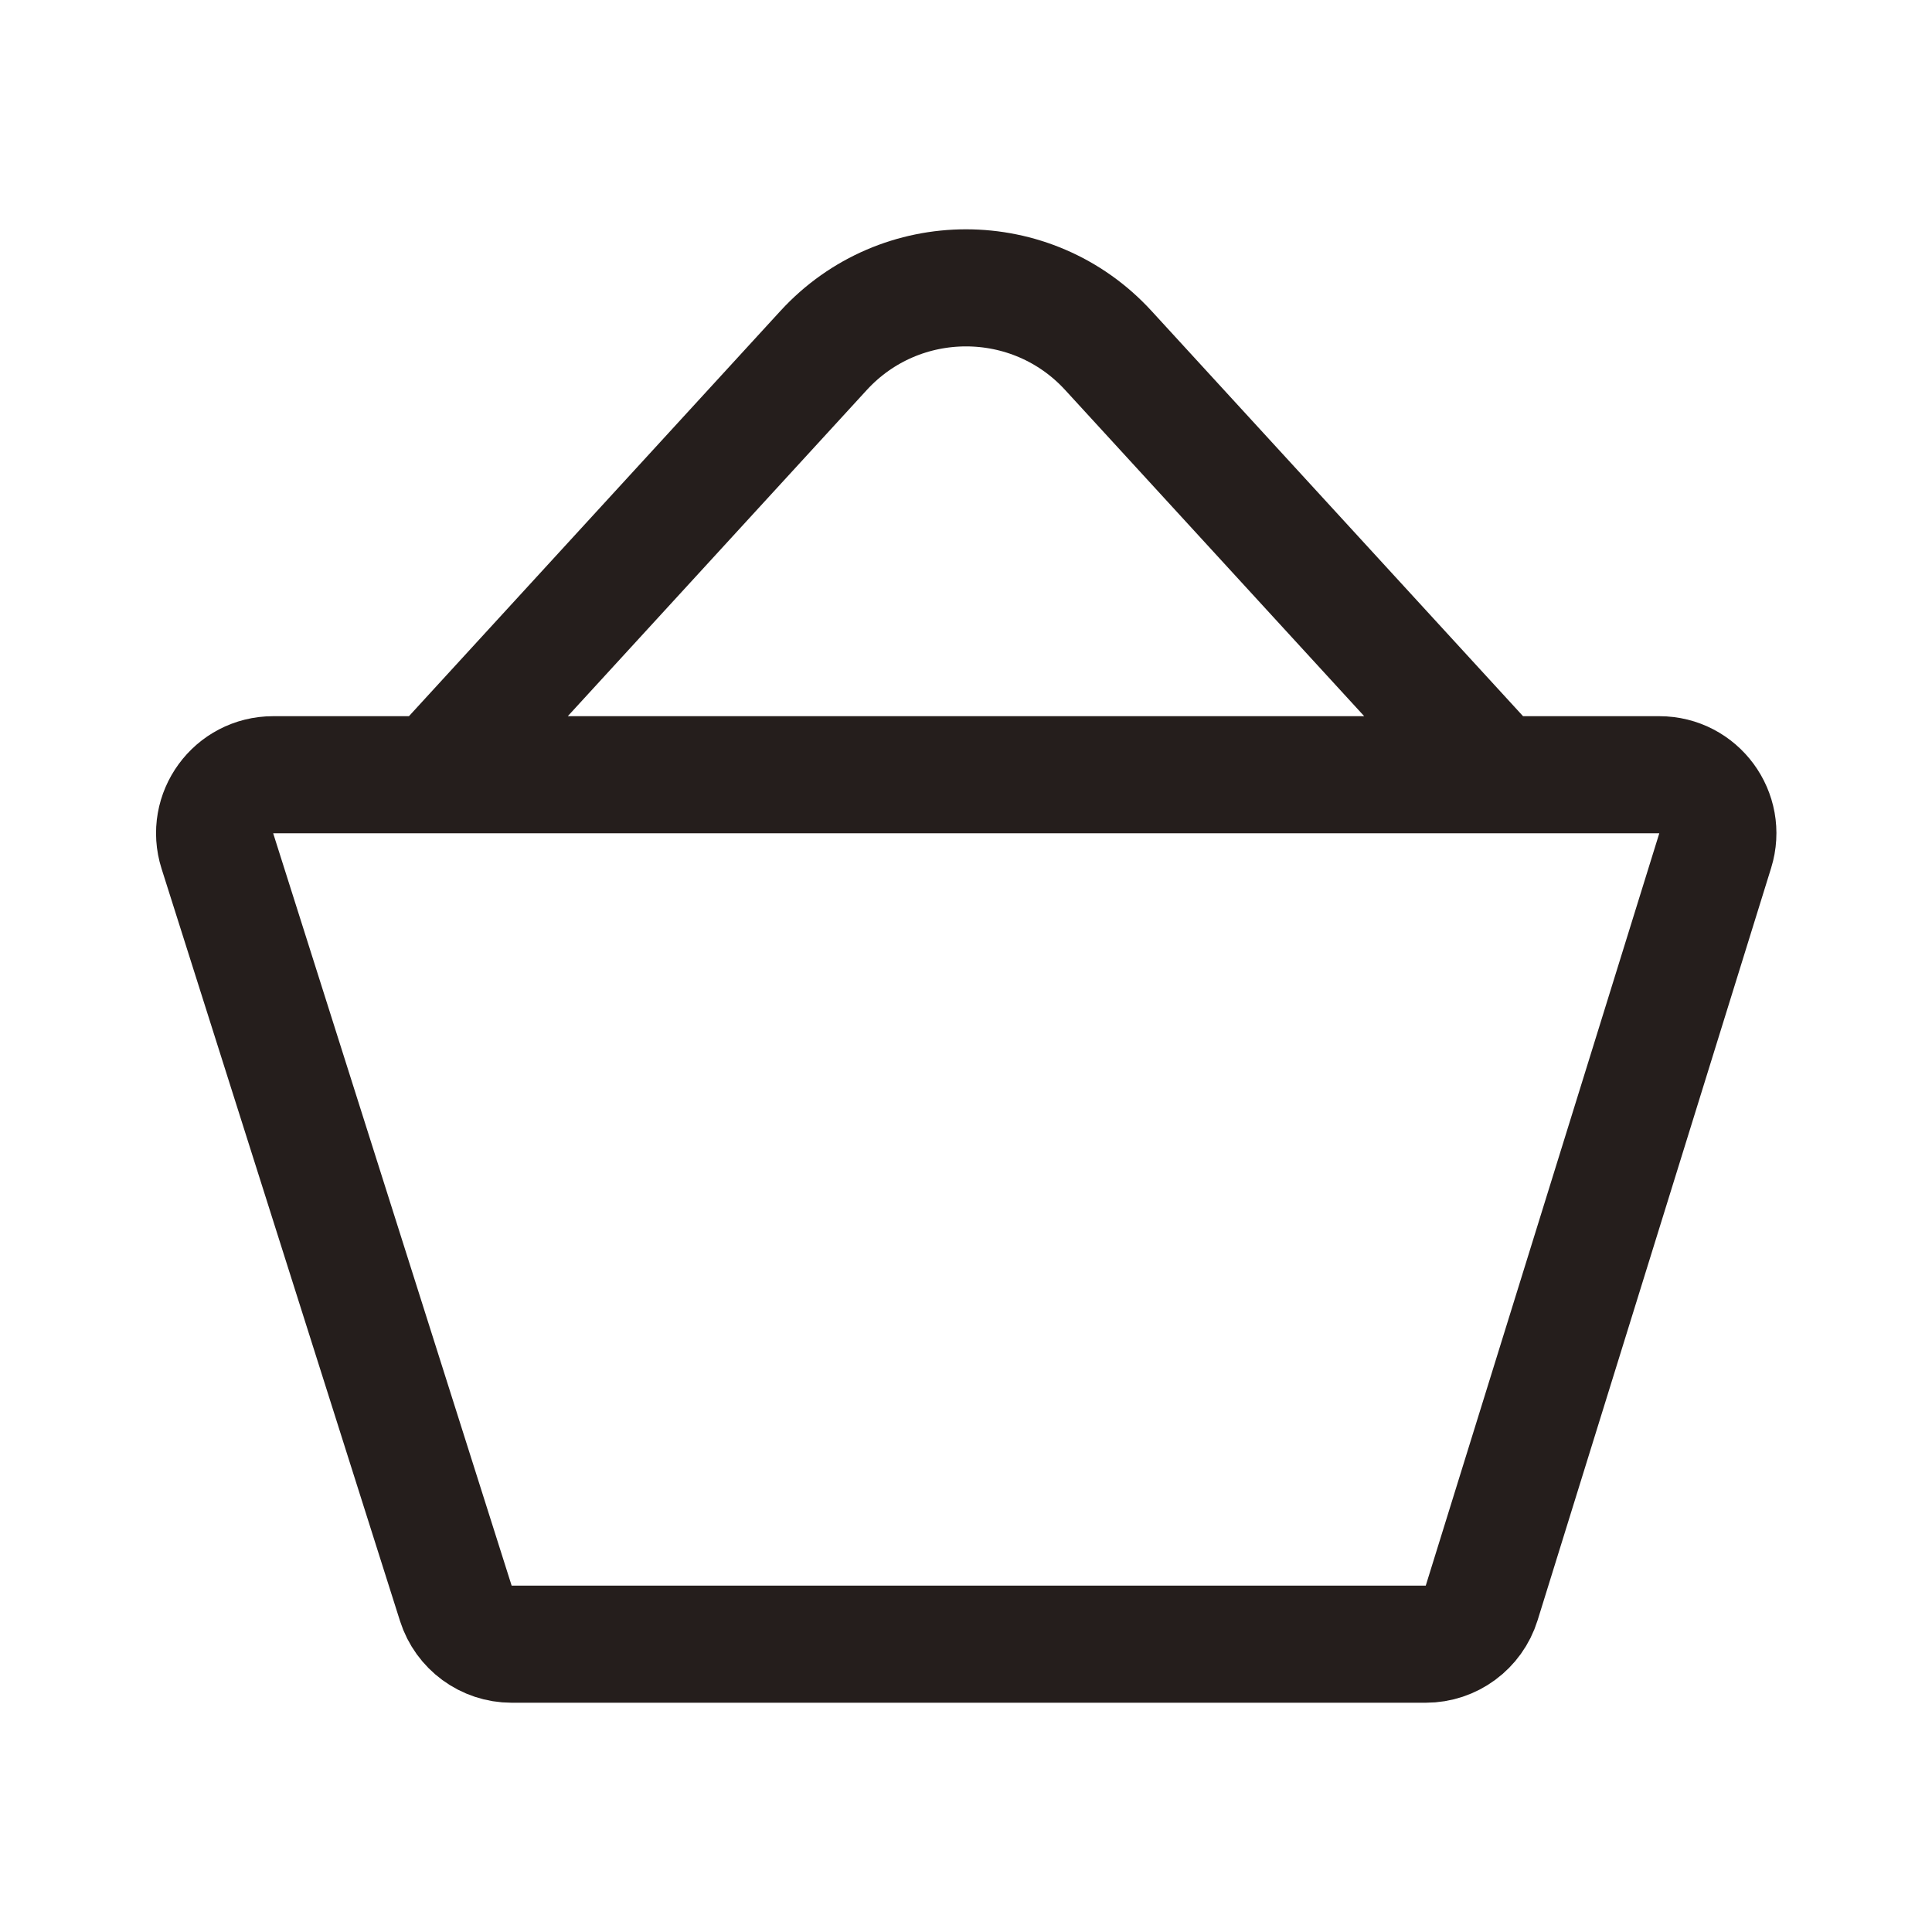
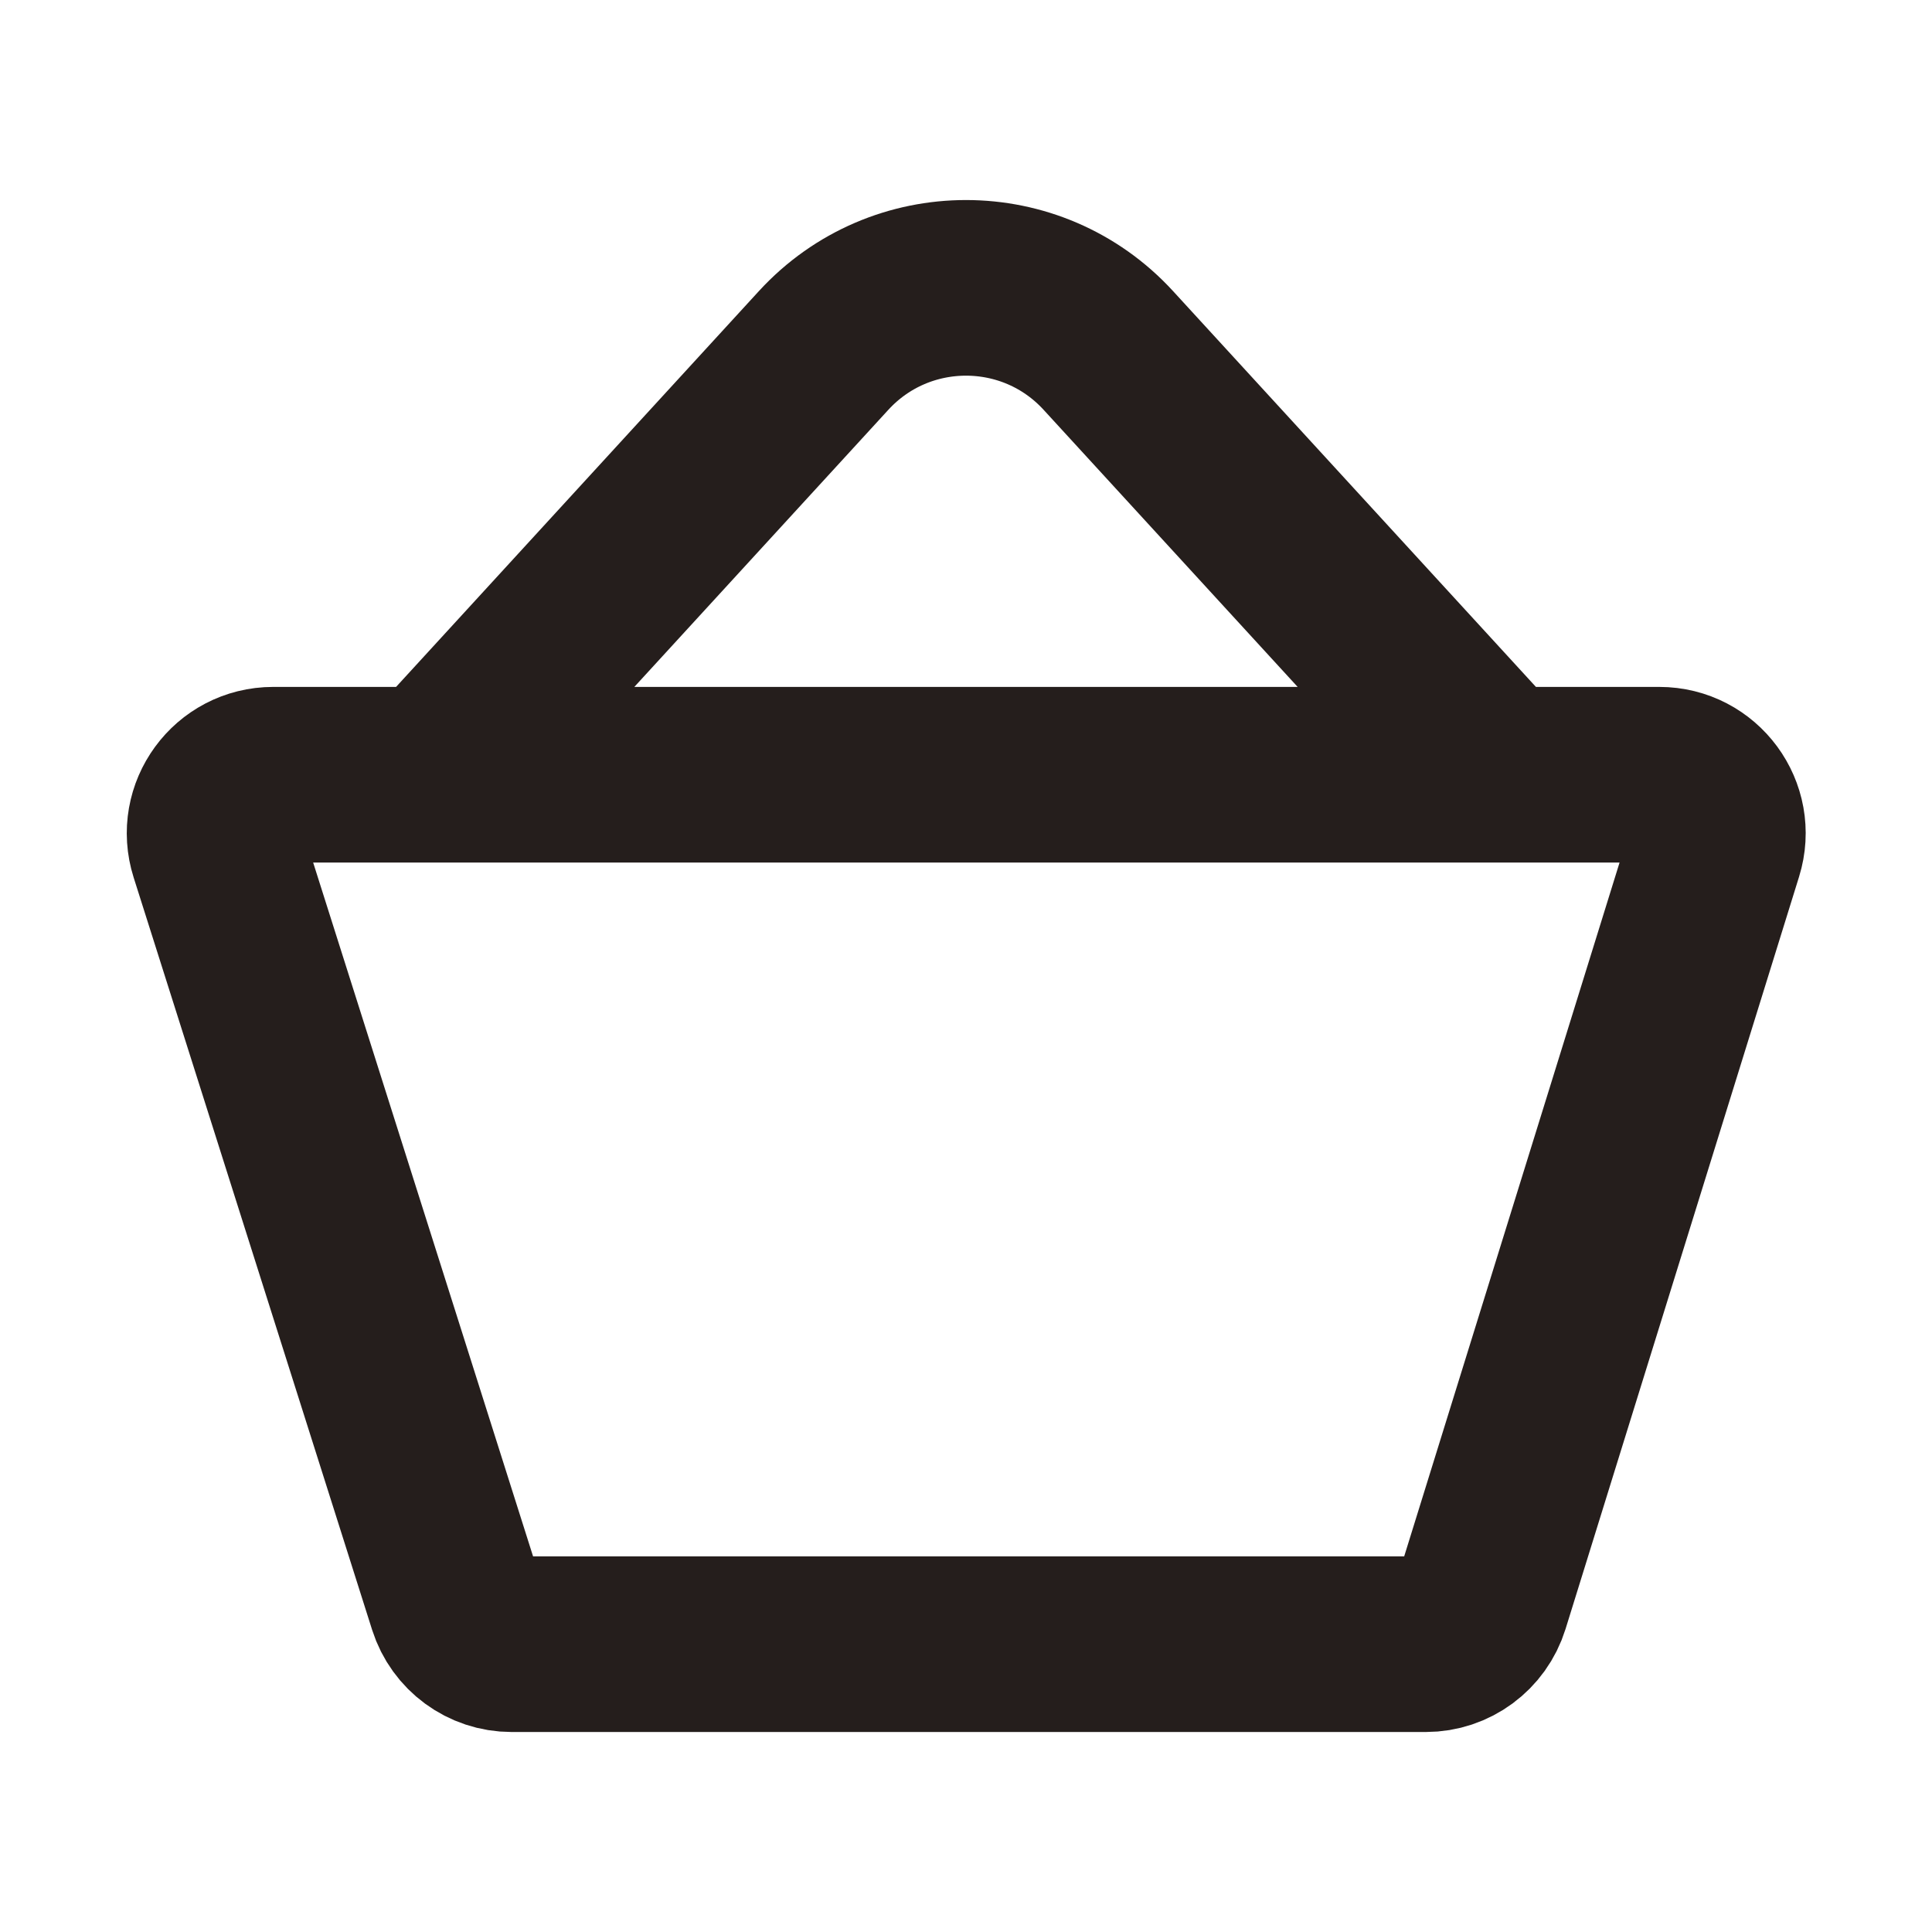
<svg xmlns="http://www.w3.org/2000/svg" width="33" height="33" viewBox="0 0 33 33" fill="none">
-   <path d="M7.425 13.233L14.067 5.987C15.375 4.56 17.625 4.56 18.932 5.987L25.575 13.233M29.297 14.53L25.308 27.38C25.178 27.798 24.791 28.084 24.353 28.084H8.739C8.303 28.084 7.918 27.801 7.786 27.386L3.713 14.536C3.508 13.891 3.989 13.233 4.666 13.233H28.342C29.016 13.233 29.497 13.886 29.297 14.53Z" stroke="#251E1C" stroke-width="2" stroke-linecap="round" stroke-linejoin="round" />
+   <path d="M7.425 13.233L14.067 5.987C15.375 4.56 17.625 4.56 18.932 5.987L25.575 13.233M29.297 14.53L25.308 27.38C25.178 27.798 24.791 28.084 24.353 28.084H8.739C8.303 28.084 7.918 27.801 7.786 27.386L3.713 14.536C3.508 13.891 3.989 13.233 4.666 13.233H28.342C29.016 13.233 29.497 13.886 29.297 14.53Z" stroke="#251E1C" stroke-width="3" stroke-linecap="round" stroke-linejoin="round" />
</svg>
